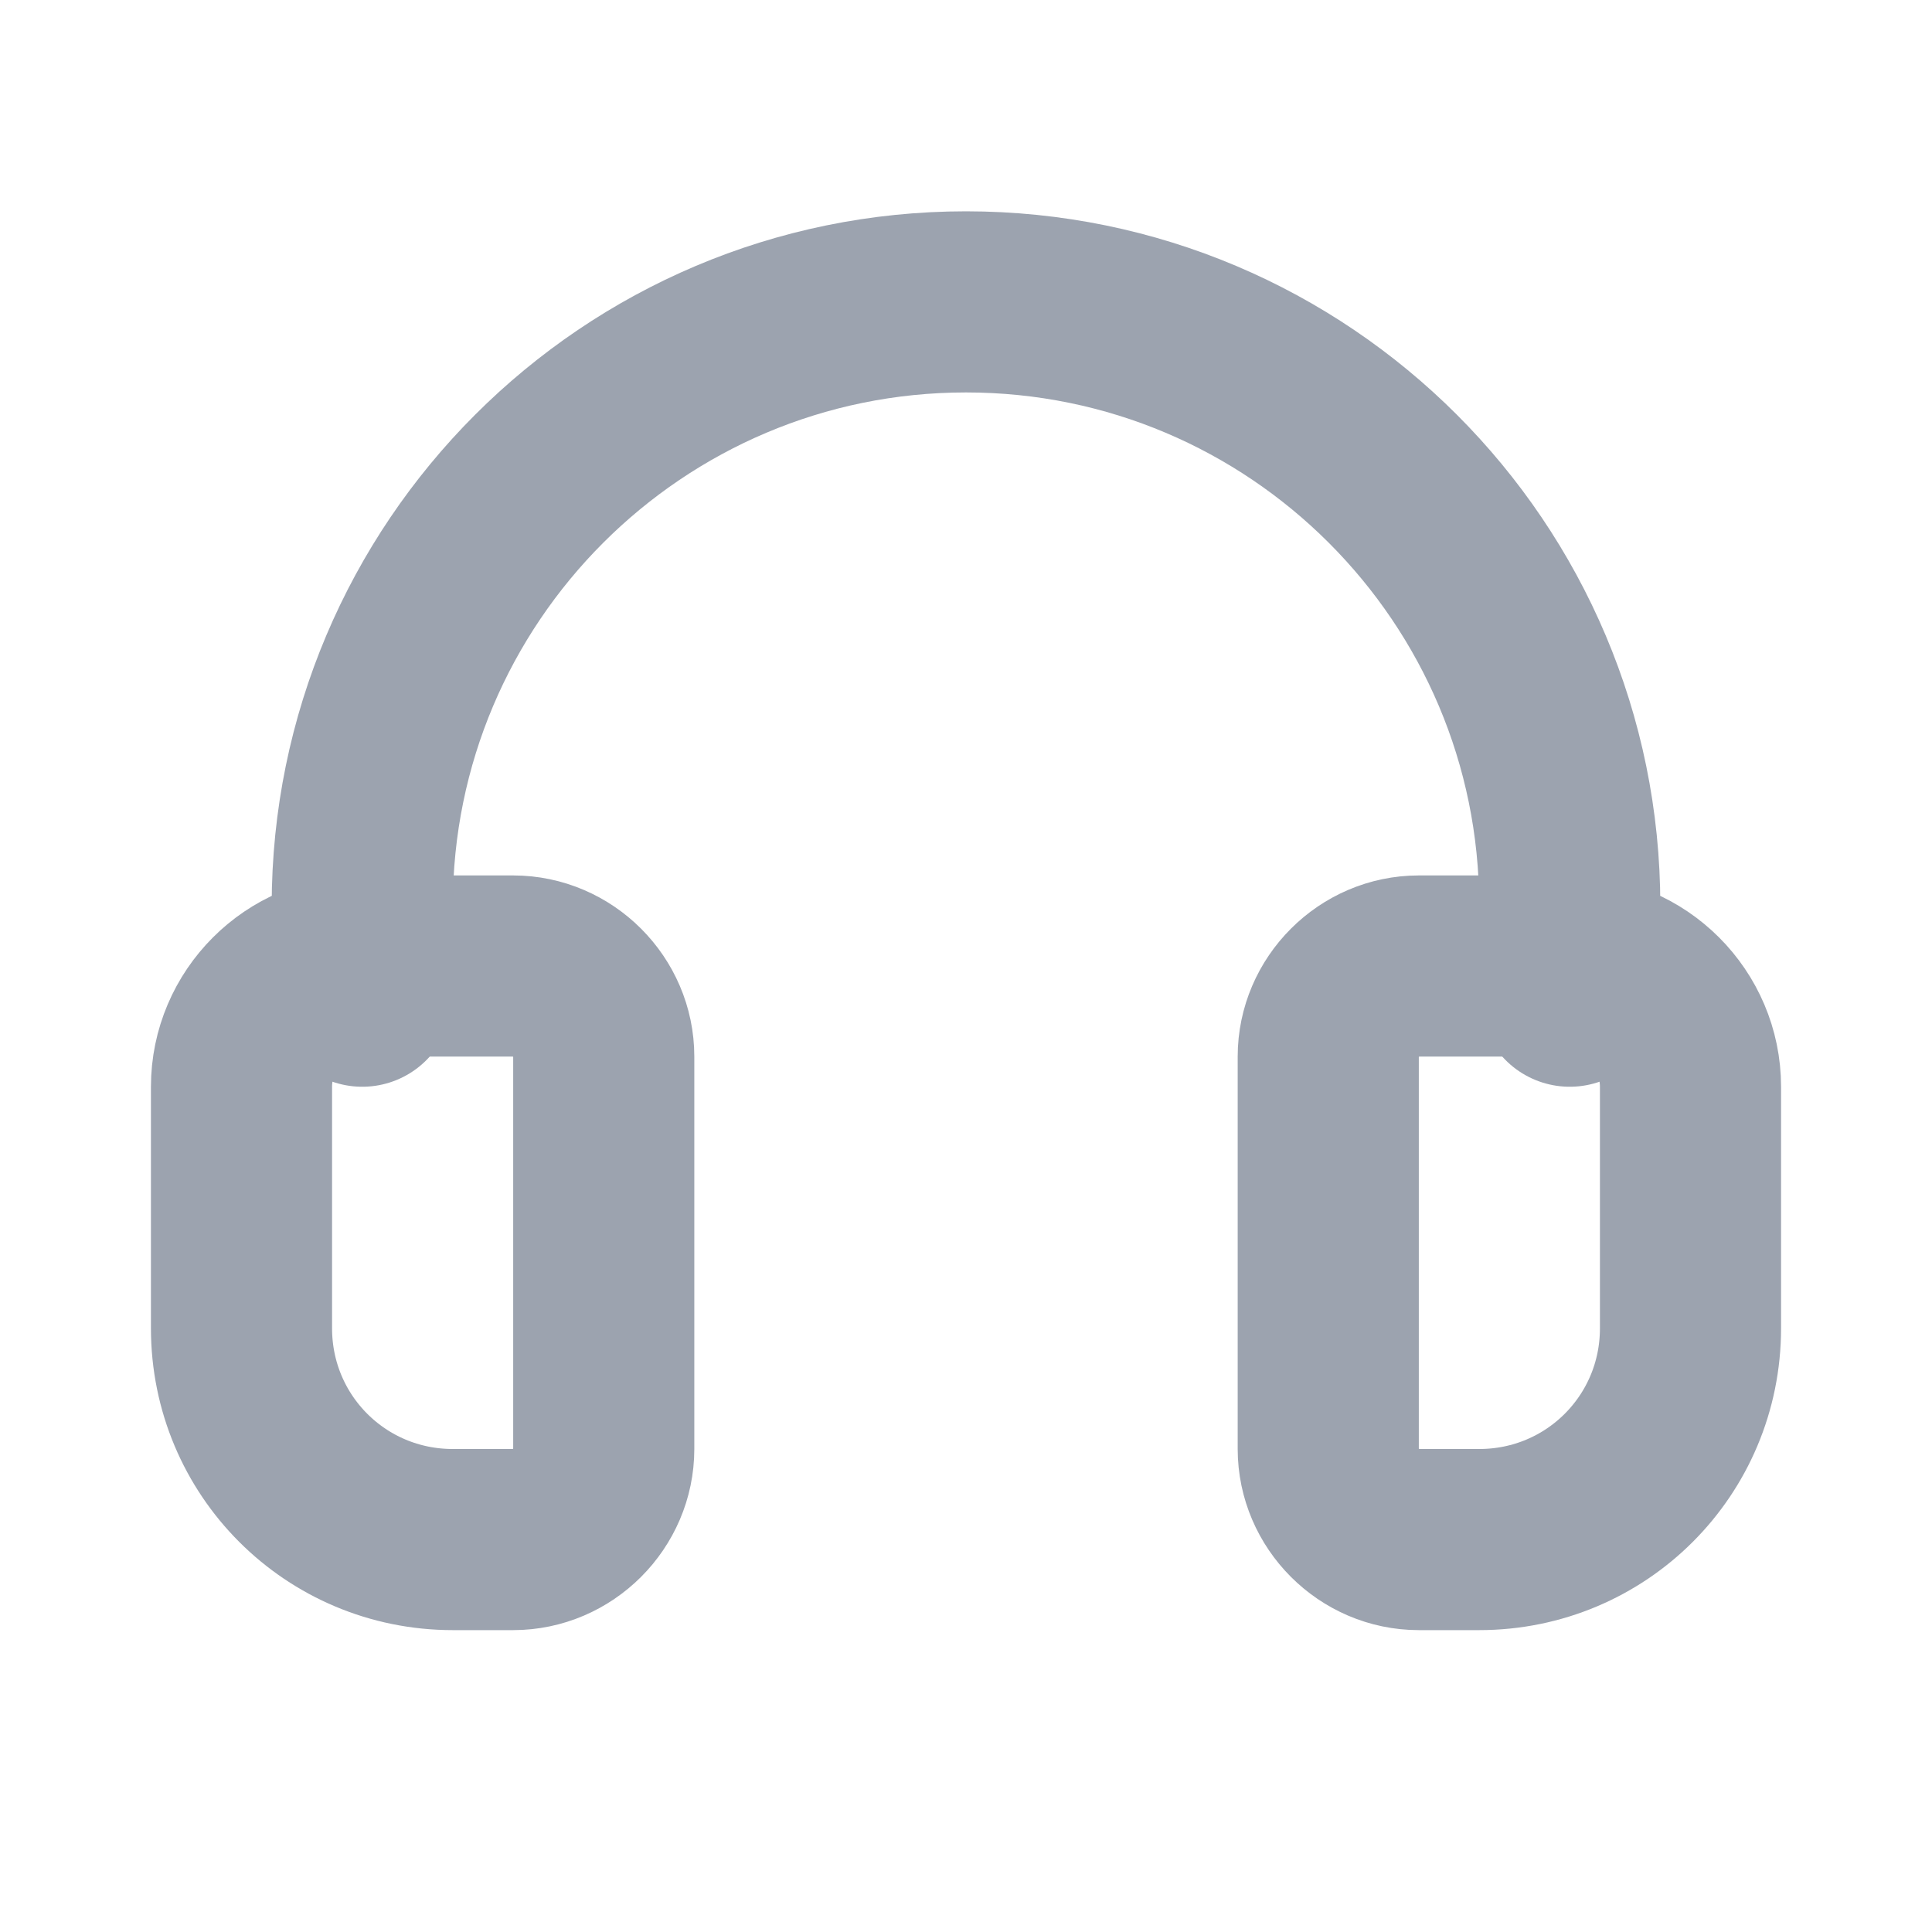
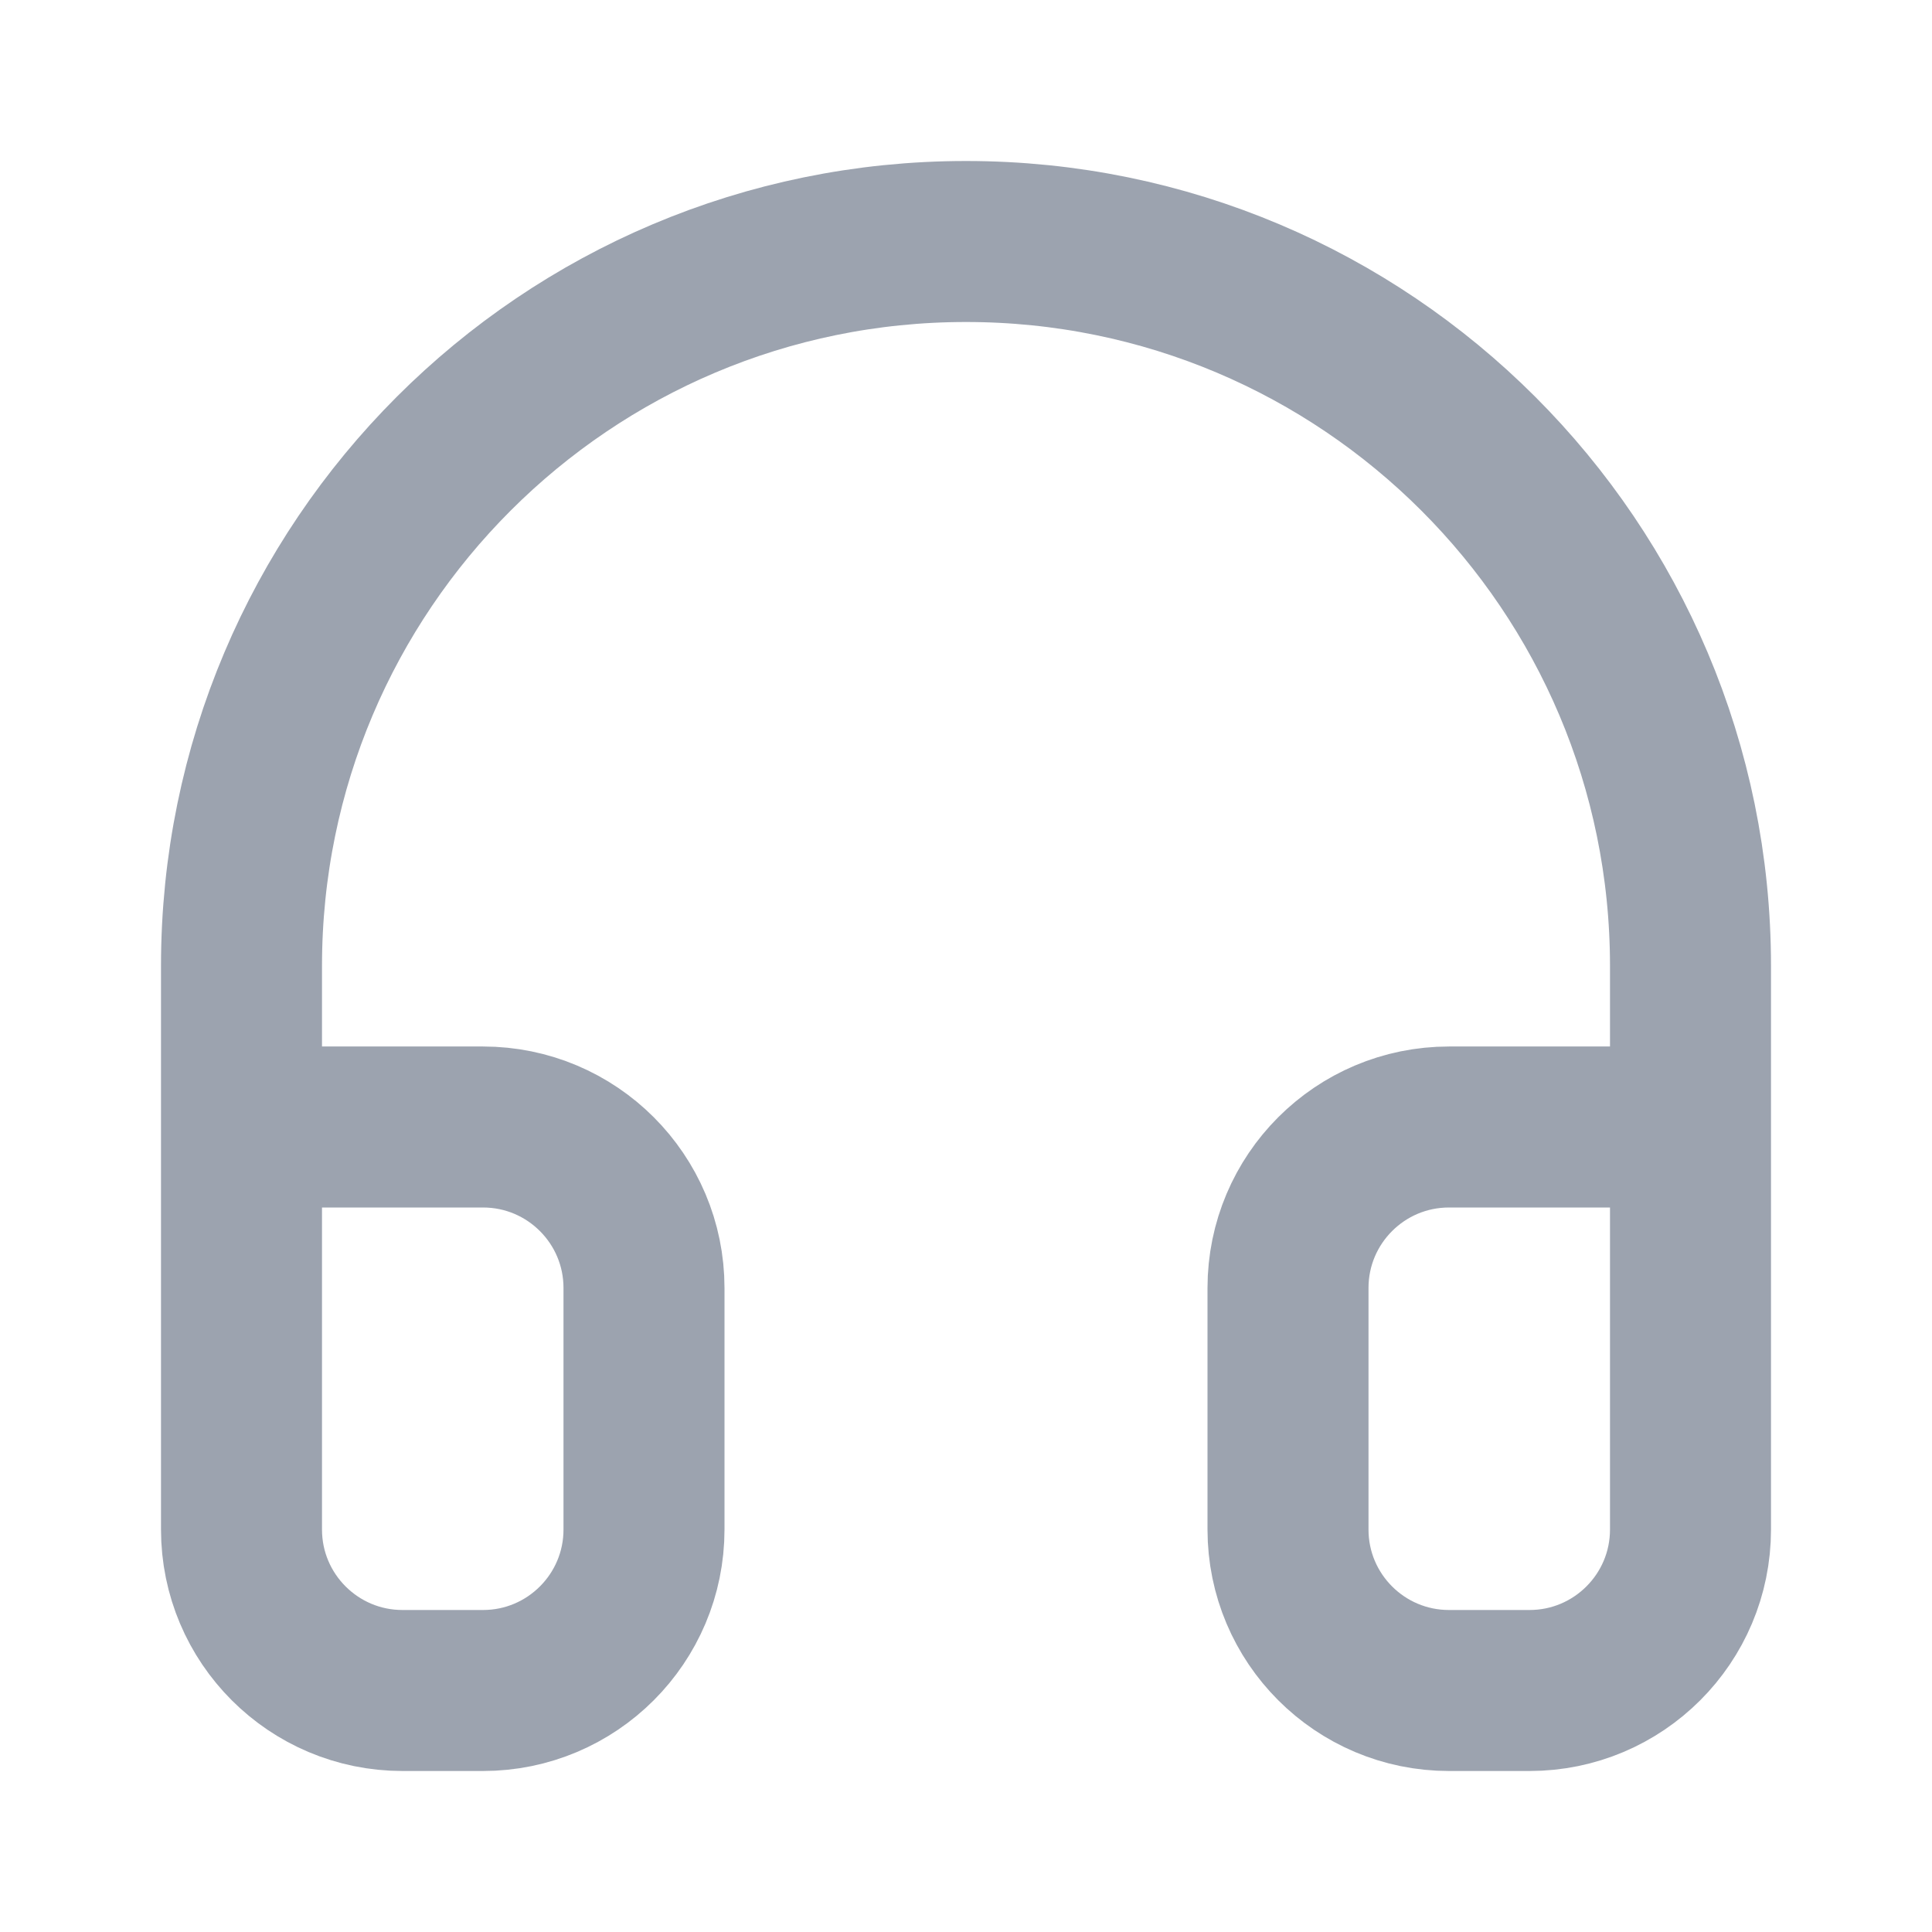
- <svg xmlns="http://www.w3.org/2000/svg" width="16" height="16" viewBox="0 0 16 16" fill="none">
-   <path d="M3 8.25V7.5C3 4.74 5.24 2.5 8 2.5C10.76 2.5 13 4.74 13 7.5V8.25" stroke="#9CA3AF" stroke-width="1.5" stroke-linecap="round" />
-   <path d="M3 8H4.25C4.66 8 5 8.34 5 8.75V12C5 12.41 4.66 12.75 4.25 12.75H3.75C2.78 12.75 2 11.97 2 11V9C2 8.45 2.45 8 3 8Z" stroke="#9CA3AF" stroke-width="1.5" stroke-linejoin="round" />
-   <path d="M13 8H11.75C11.34 8 11 8.34 11 8.75V12C11 12.41 11.34 12.75 11.75 12.75H12.25C13.22 12.75 14 11.97 14 11V9C14 8.45 13.55 8 13 8Z" stroke="#9CA3AF" stroke-width="1.5" stroke-linejoin="round" />
+ <svg xmlns="http://www.w3.org/2000/svg" class="lucide lucide-headphones" width="24" height="24" viewBox="0 0 24 24" fill="none" stroke="#9CA3AF" stroke-width="2" stroke-linecap="round" stroke-linejoin="round">
+   <path d="M3 14h3a2 2 0 0 1 2 2v3a2 2 0 0 1-2 2H5a2 2 0 0 1-2-2v-7a9 9 0 0 1 18 0v7a2 2 0 0 1-2 2h-1a2 2 0 0 1-2-2v-3a2 2 0 0 1 2-2h3" />
</svg>
